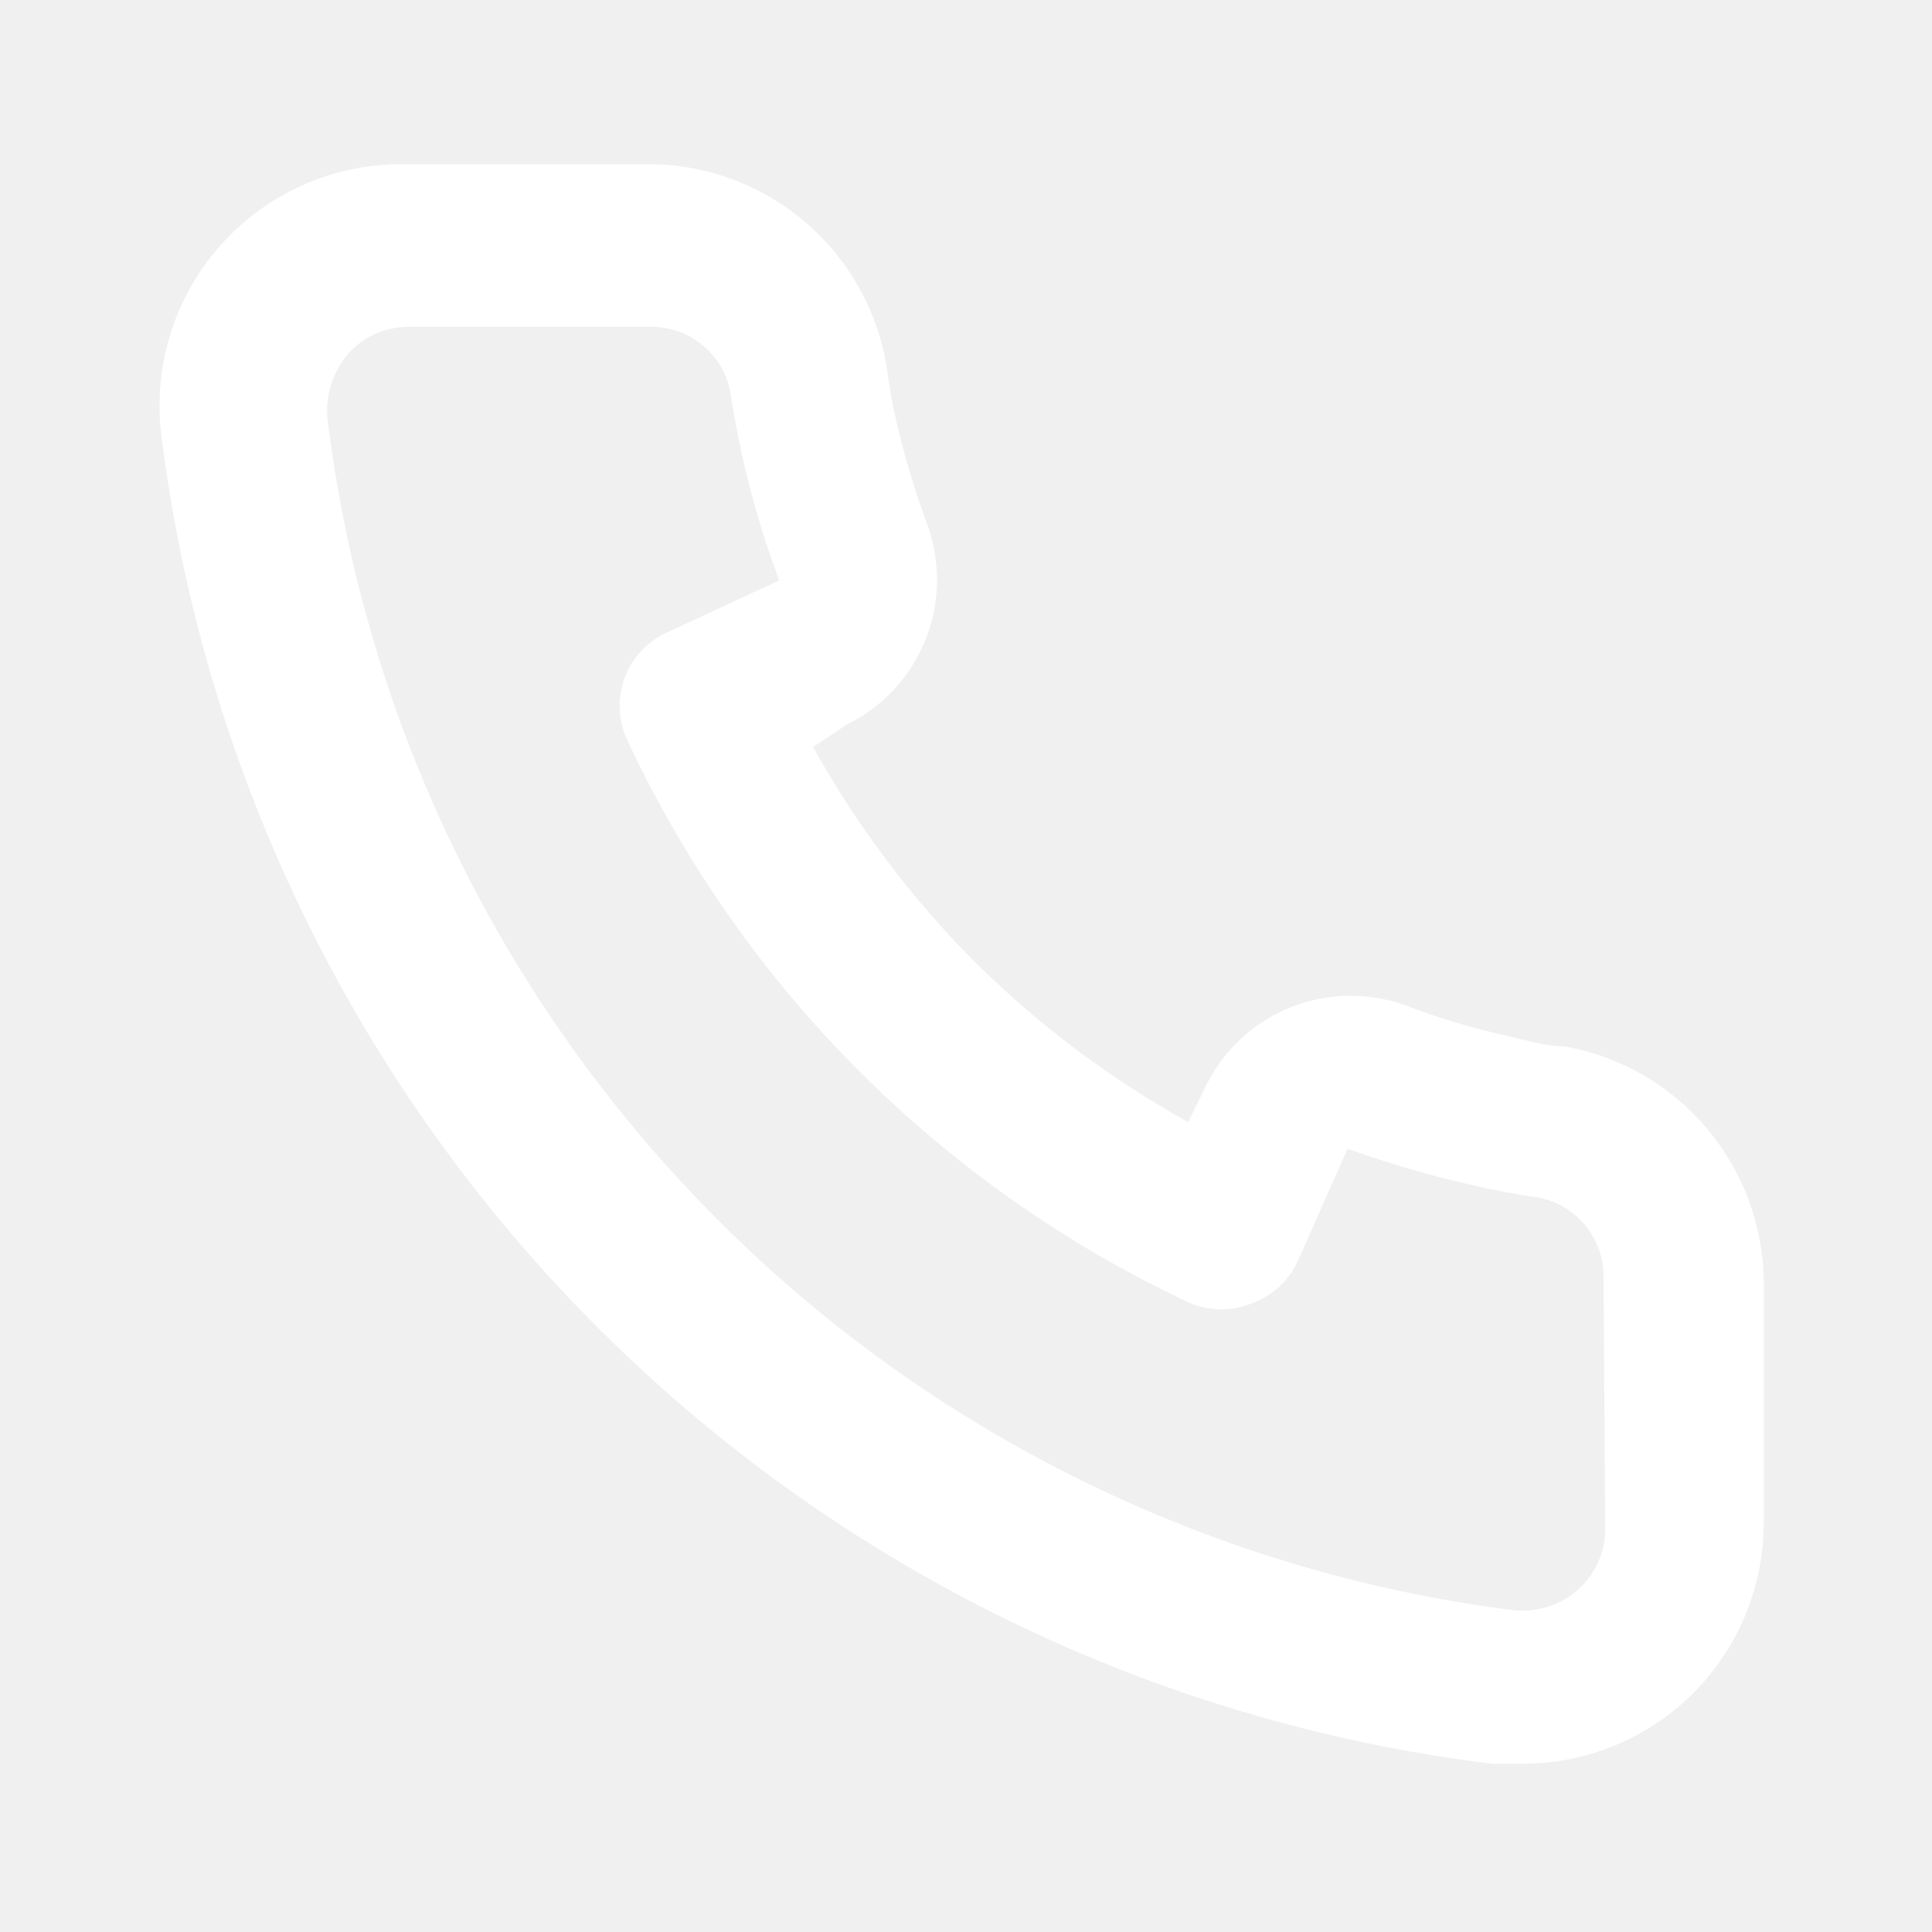
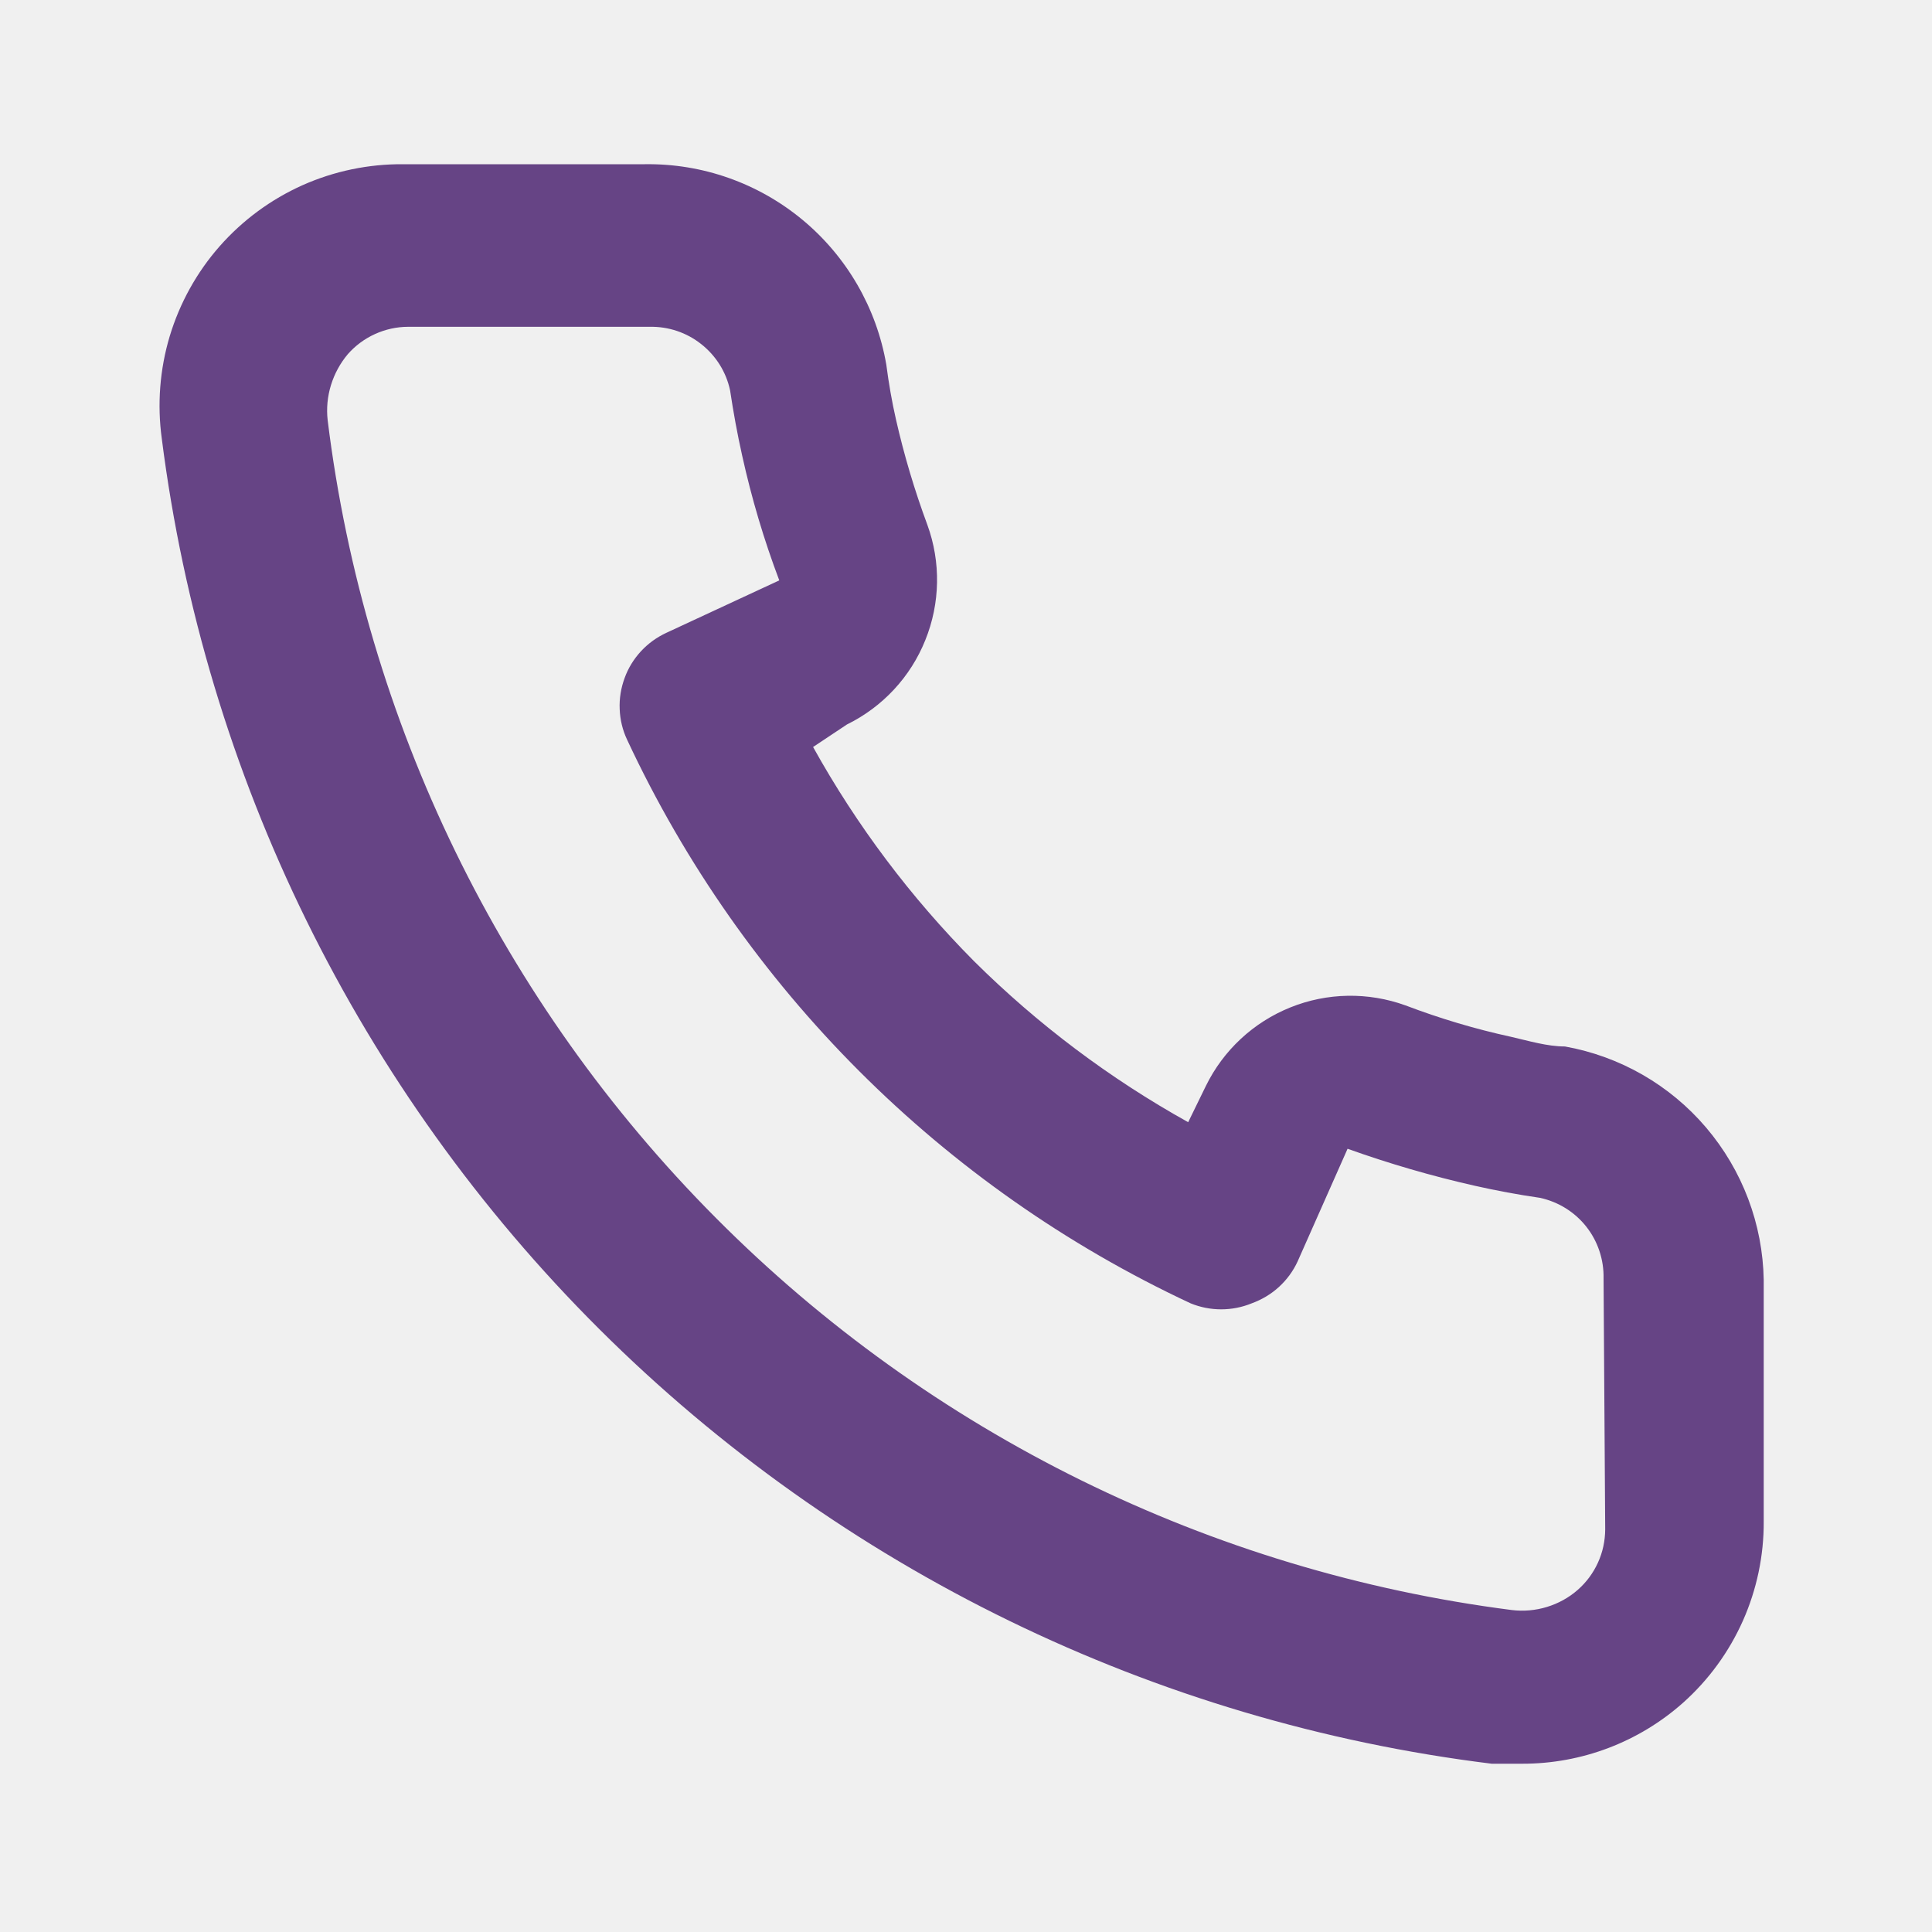
<svg xmlns="http://www.w3.org/2000/svg" width="20" height="20" viewBox="0 0 20 20" fill="none">
-   <path d="M16.2 10.833C16.017 10.833 15.825 10.775 15.642 10.733C15.27 10.652 14.905 10.543 14.55 10.408C14.163 10.268 13.738 10.275 13.357 10.429C12.975 10.583 12.664 10.872 12.483 11.242L12.3 11.617C11.488 11.165 10.742 10.604 10.083 9.95C9.429 9.291 8.868 8.545 8.417 7.733L8.767 7.5C9.136 7.319 9.426 7.008 9.579 6.626C9.733 6.245 9.741 5.82 9.6 5.433C9.468 5.077 9.359 4.712 9.275 4.342C9.233 4.158 9.2 3.967 9.175 3.775C9.074 3.188 8.766 2.656 8.308 2.276C7.85 1.896 7.271 1.691 6.675 1.7H4.175C3.816 1.697 3.46 1.771 3.132 1.917C2.804 2.064 2.512 2.279 2.274 2.549C2.037 2.818 1.861 3.136 1.757 3.48C1.654 3.824 1.626 4.186 1.675 4.542C2.119 8.033 3.713 11.277 6.206 13.761C8.699 16.244 11.949 17.827 15.442 18.258H15.758C16.373 18.259 16.966 18.034 17.425 17.625C17.689 17.389 17.899 17.1 18.043 16.777C18.186 16.454 18.26 16.104 18.258 15.75V13.25C18.248 12.671 18.037 12.114 17.662 11.673C17.287 11.232 16.77 10.935 16.2 10.833V10.833ZM16.617 15.833C16.616 15.952 16.591 16.069 16.542 16.176C16.493 16.284 16.422 16.38 16.333 16.458C16.241 16.539 16.132 16.599 16.014 16.635C15.896 16.671 15.772 16.682 15.65 16.667C12.529 16.267 9.63 14.839 7.411 12.608C5.191 10.378 3.777 7.473 3.392 4.35C3.378 4.228 3.39 4.104 3.426 3.987C3.462 3.87 3.521 3.761 3.6 3.667C3.678 3.578 3.774 3.507 3.882 3.458C3.99 3.409 4.107 3.383 4.225 3.383H6.725C6.919 3.379 7.108 3.442 7.26 3.563C7.412 3.683 7.518 3.852 7.558 4.042C7.592 4.269 7.633 4.494 7.683 4.717C7.78 5.156 7.908 5.588 8.067 6.008L6.9 6.55C6.8 6.596 6.71 6.661 6.636 6.741C6.561 6.822 6.503 6.916 6.466 7.019C6.428 7.122 6.41 7.232 6.415 7.341C6.419 7.451 6.445 7.559 6.492 7.658C7.691 10.227 9.756 12.292 12.325 13.492C12.528 13.575 12.755 13.575 12.958 13.492C13.062 13.454 13.158 13.397 13.239 13.323C13.321 13.248 13.387 13.158 13.433 13.058L13.95 11.892C14.381 12.046 14.82 12.174 15.267 12.275C15.489 12.325 15.714 12.367 15.942 12.4C16.131 12.441 16.301 12.546 16.421 12.698C16.541 12.85 16.604 13.04 16.6 13.233L16.617 15.833Z" fill="#ffffff" />
+   <path d="M16.2 10.833C16.017 10.833 15.825 10.775 15.642 10.733C15.27 10.652 14.905 10.543 14.55 10.408C14.163 10.268 13.738 10.275 13.357 10.429C12.975 10.583 12.664 10.872 12.483 11.242L12.3 11.617C11.488 11.165 10.742 10.604 10.083 9.95C9.429 9.291 8.868 8.545 8.417 7.733L8.767 7.5C9.136 7.319 9.426 7.008 9.579 6.626C9.733 6.245 9.741 5.82 9.6 5.433C9.468 5.077 9.359 4.712 9.275 4.342C9.233 4.158 9.2 3.967 9.175 3.775C9.074 3.188 8.766 2.656 8.308 2.276C7.85 1.896 7.271 1.691 6.675 1.7H4.175C3.816 1.697 3.46 1.771 3.132 1.917C2.804 2.064 2.512 2.279 2.274 2.549C2.037 2.818 1.861 3.136 1.757 3.48C1.654 3.824 1.626 4.186 1.675 4.542C2.119 8.033 3.713 11.277 6.206 13.761C8.699 16.244 11.949 17.827 15.442 18.258H15.758C16.373 18.259 16.966 18.034 17.425 17.625C17.689 17.389 17.899 17.1 18.043 16.777C18.186 16.454 18.26 16.104 18.258 15.75V13.25C18.248 12.671 18.037 12.114 17.662 11.673C17.287 11.232 16.77 10.935 16.2 10.833V10.833ZM16.617 15.833C16.616 15.952 16.591 16.069 16.542 16.176C16.493 16.284 16.422 16.38 16.333 16.458C16.241 16.539 16.132 16.599 16.014 16.635C15.896 16.671 15.772 16.682 15.65 16.667C12.529 16.267 9.63 14.839 7.411 12.608C5.191 10.378 3.777 7.473 3.392 4.35C3.378 4.228 3.39 4.104 3.426 3.987C3.462 3.87 3.521 3.761 3.6 3.667C3.678 3.578 3.774 3.507 3.882 3.458C3.99 3.409 4.107 3.383 4.225 3.383H6.725C6.919 3.379 7.108 3.442 7.26 3.563C7.412 3.683 7.518 3.852 7.558 4.042C7.592 4.269 7.633 4.494 7.683 4.717C7.78 5.156 7.908 5.588 8.067 6.008L6.9 6.55C6.8 6.596 6.71 6.661 6.636 6.741C6.561 6.822 6.503 6.916 6.466 7.019C6.428 7.122 6.41 7.232 6.415 7.341C6.419 7.451 6.445 7.559 6.492 7.658C7.691 10.227 9.756 12.292 12.325 13.492C12.528 13.575 12.755 13.575 12.958 13.492C13.062 13.454 13.158 13.397 13.239 13.323C13.321 13.248 13.387 13.158 13.433 13.058L13.95 11.892C14.381 12.046 14.82 12.174 15.267 12.275C15.489 12.325 15.714 12.367 15.942 12.4C16.131 12.441 16.301 12.546 16.421 12.698C16.541 12.85 16.604 13.04 16.6 13.233L16.617 15.833Z" fill="#664485" />
</svg>
